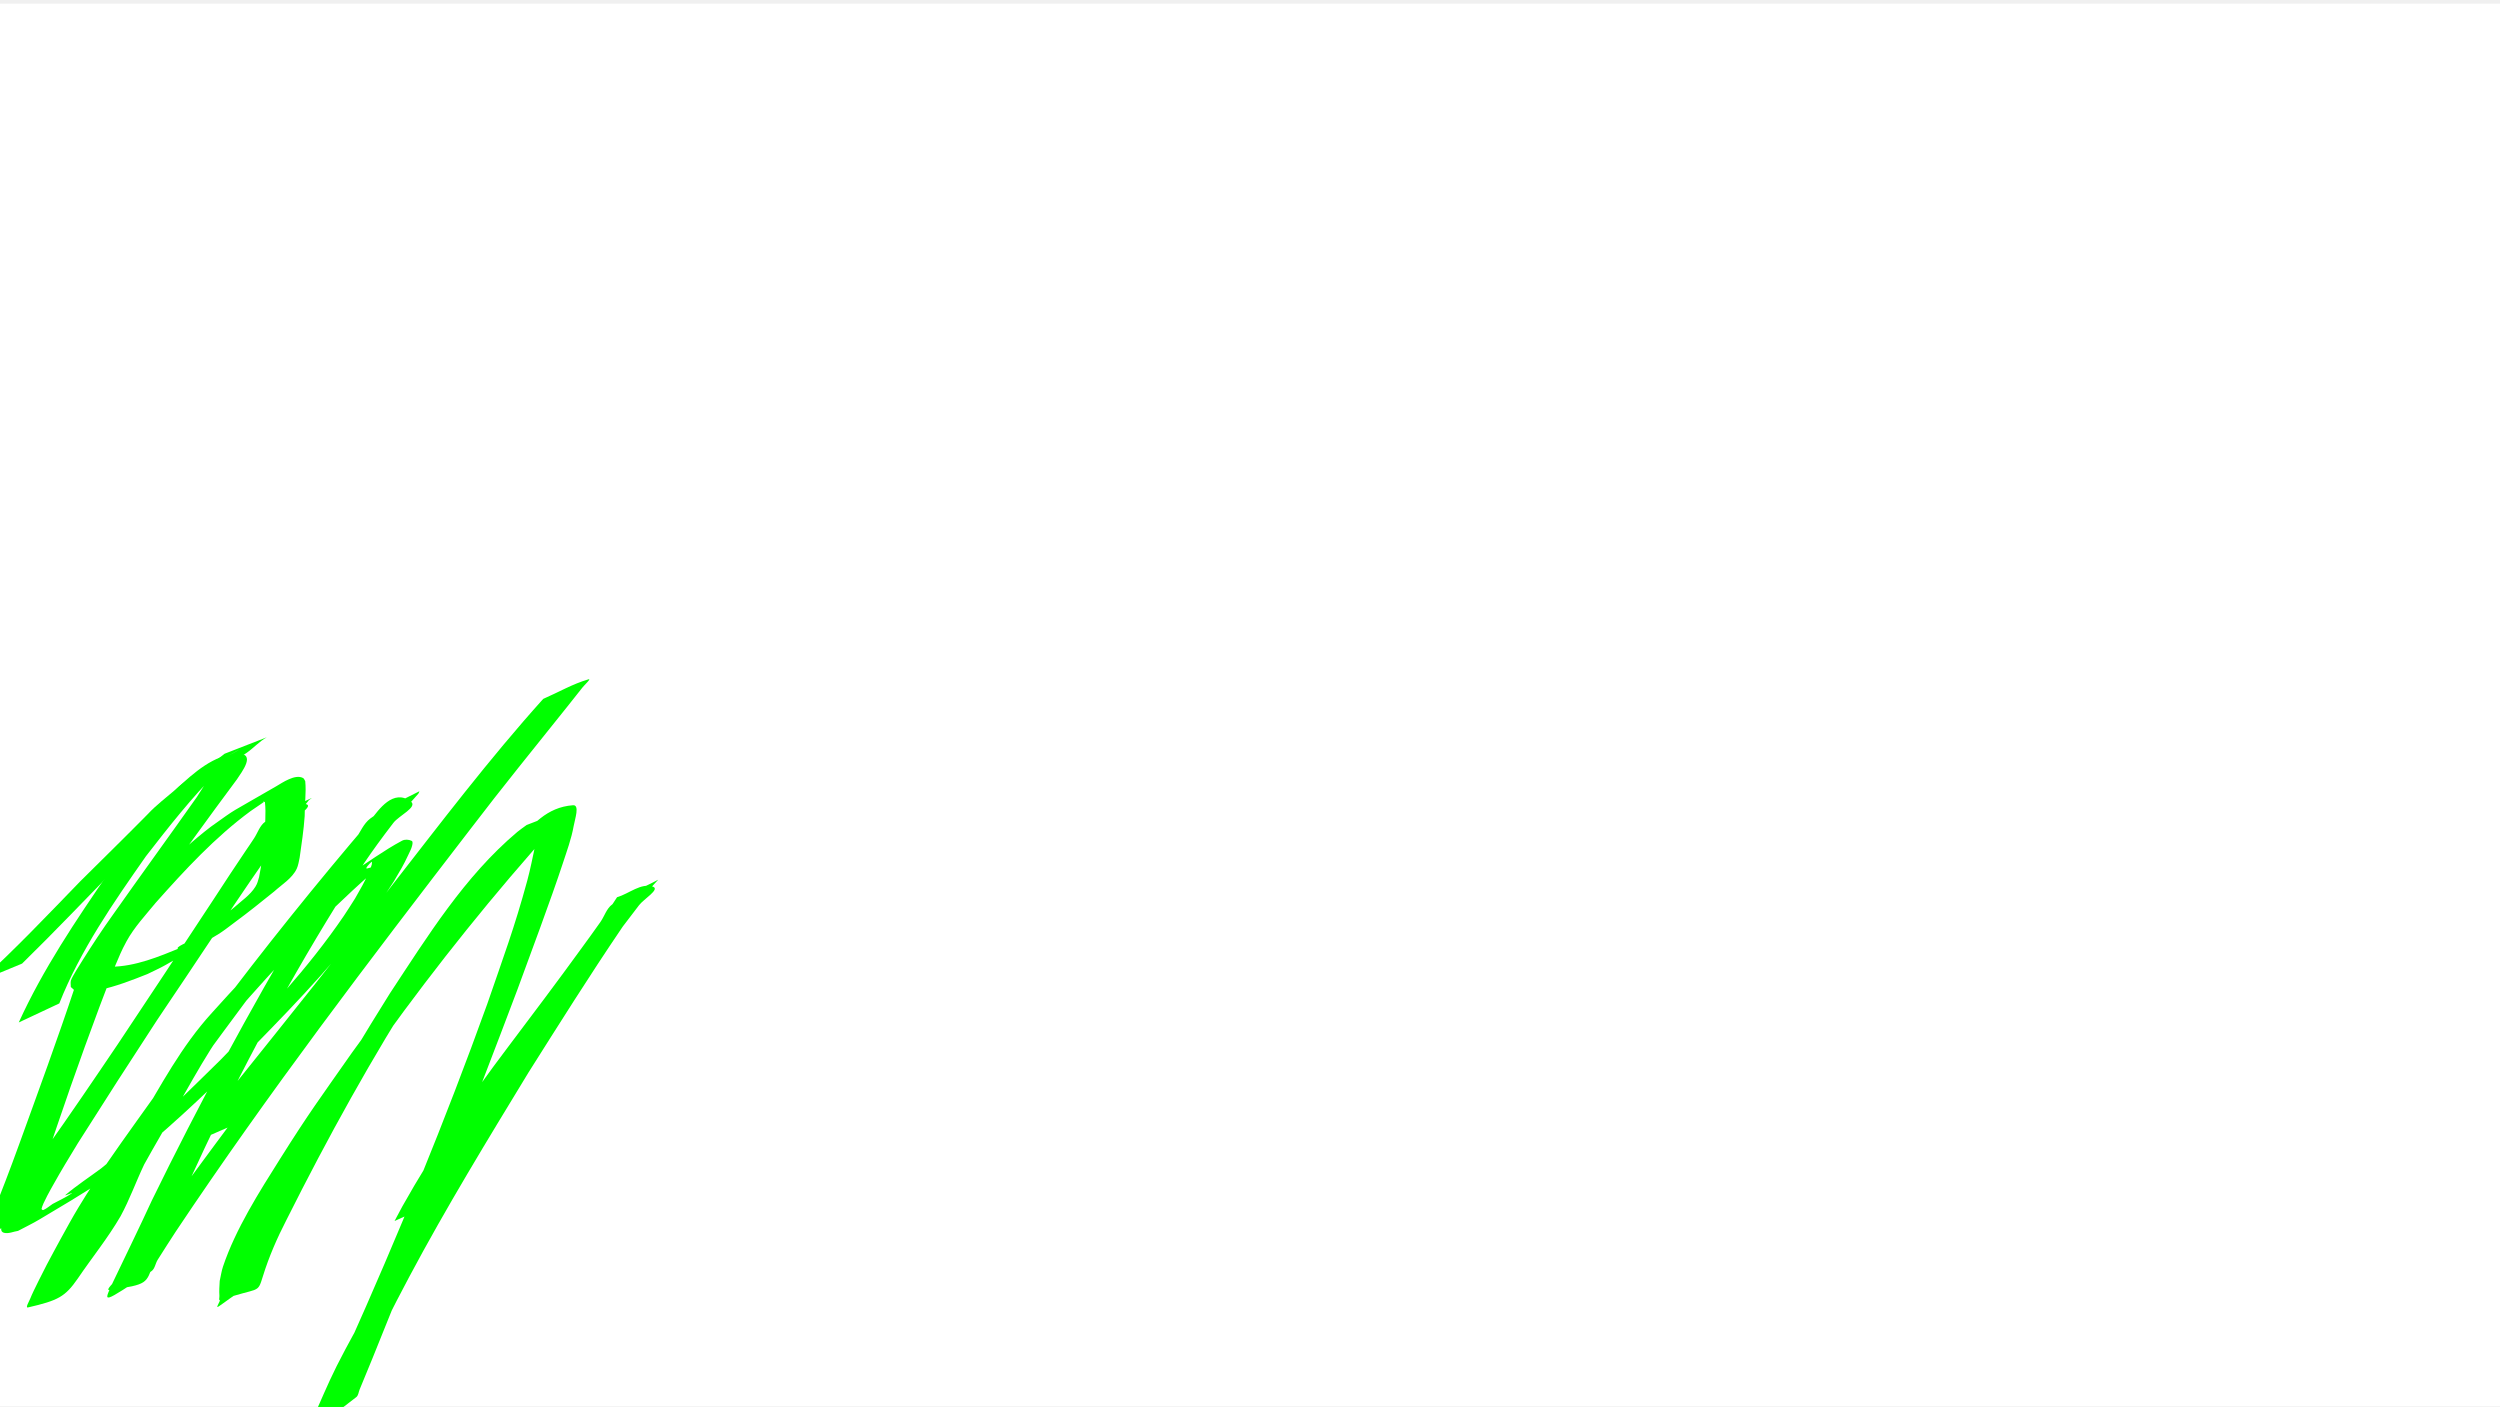
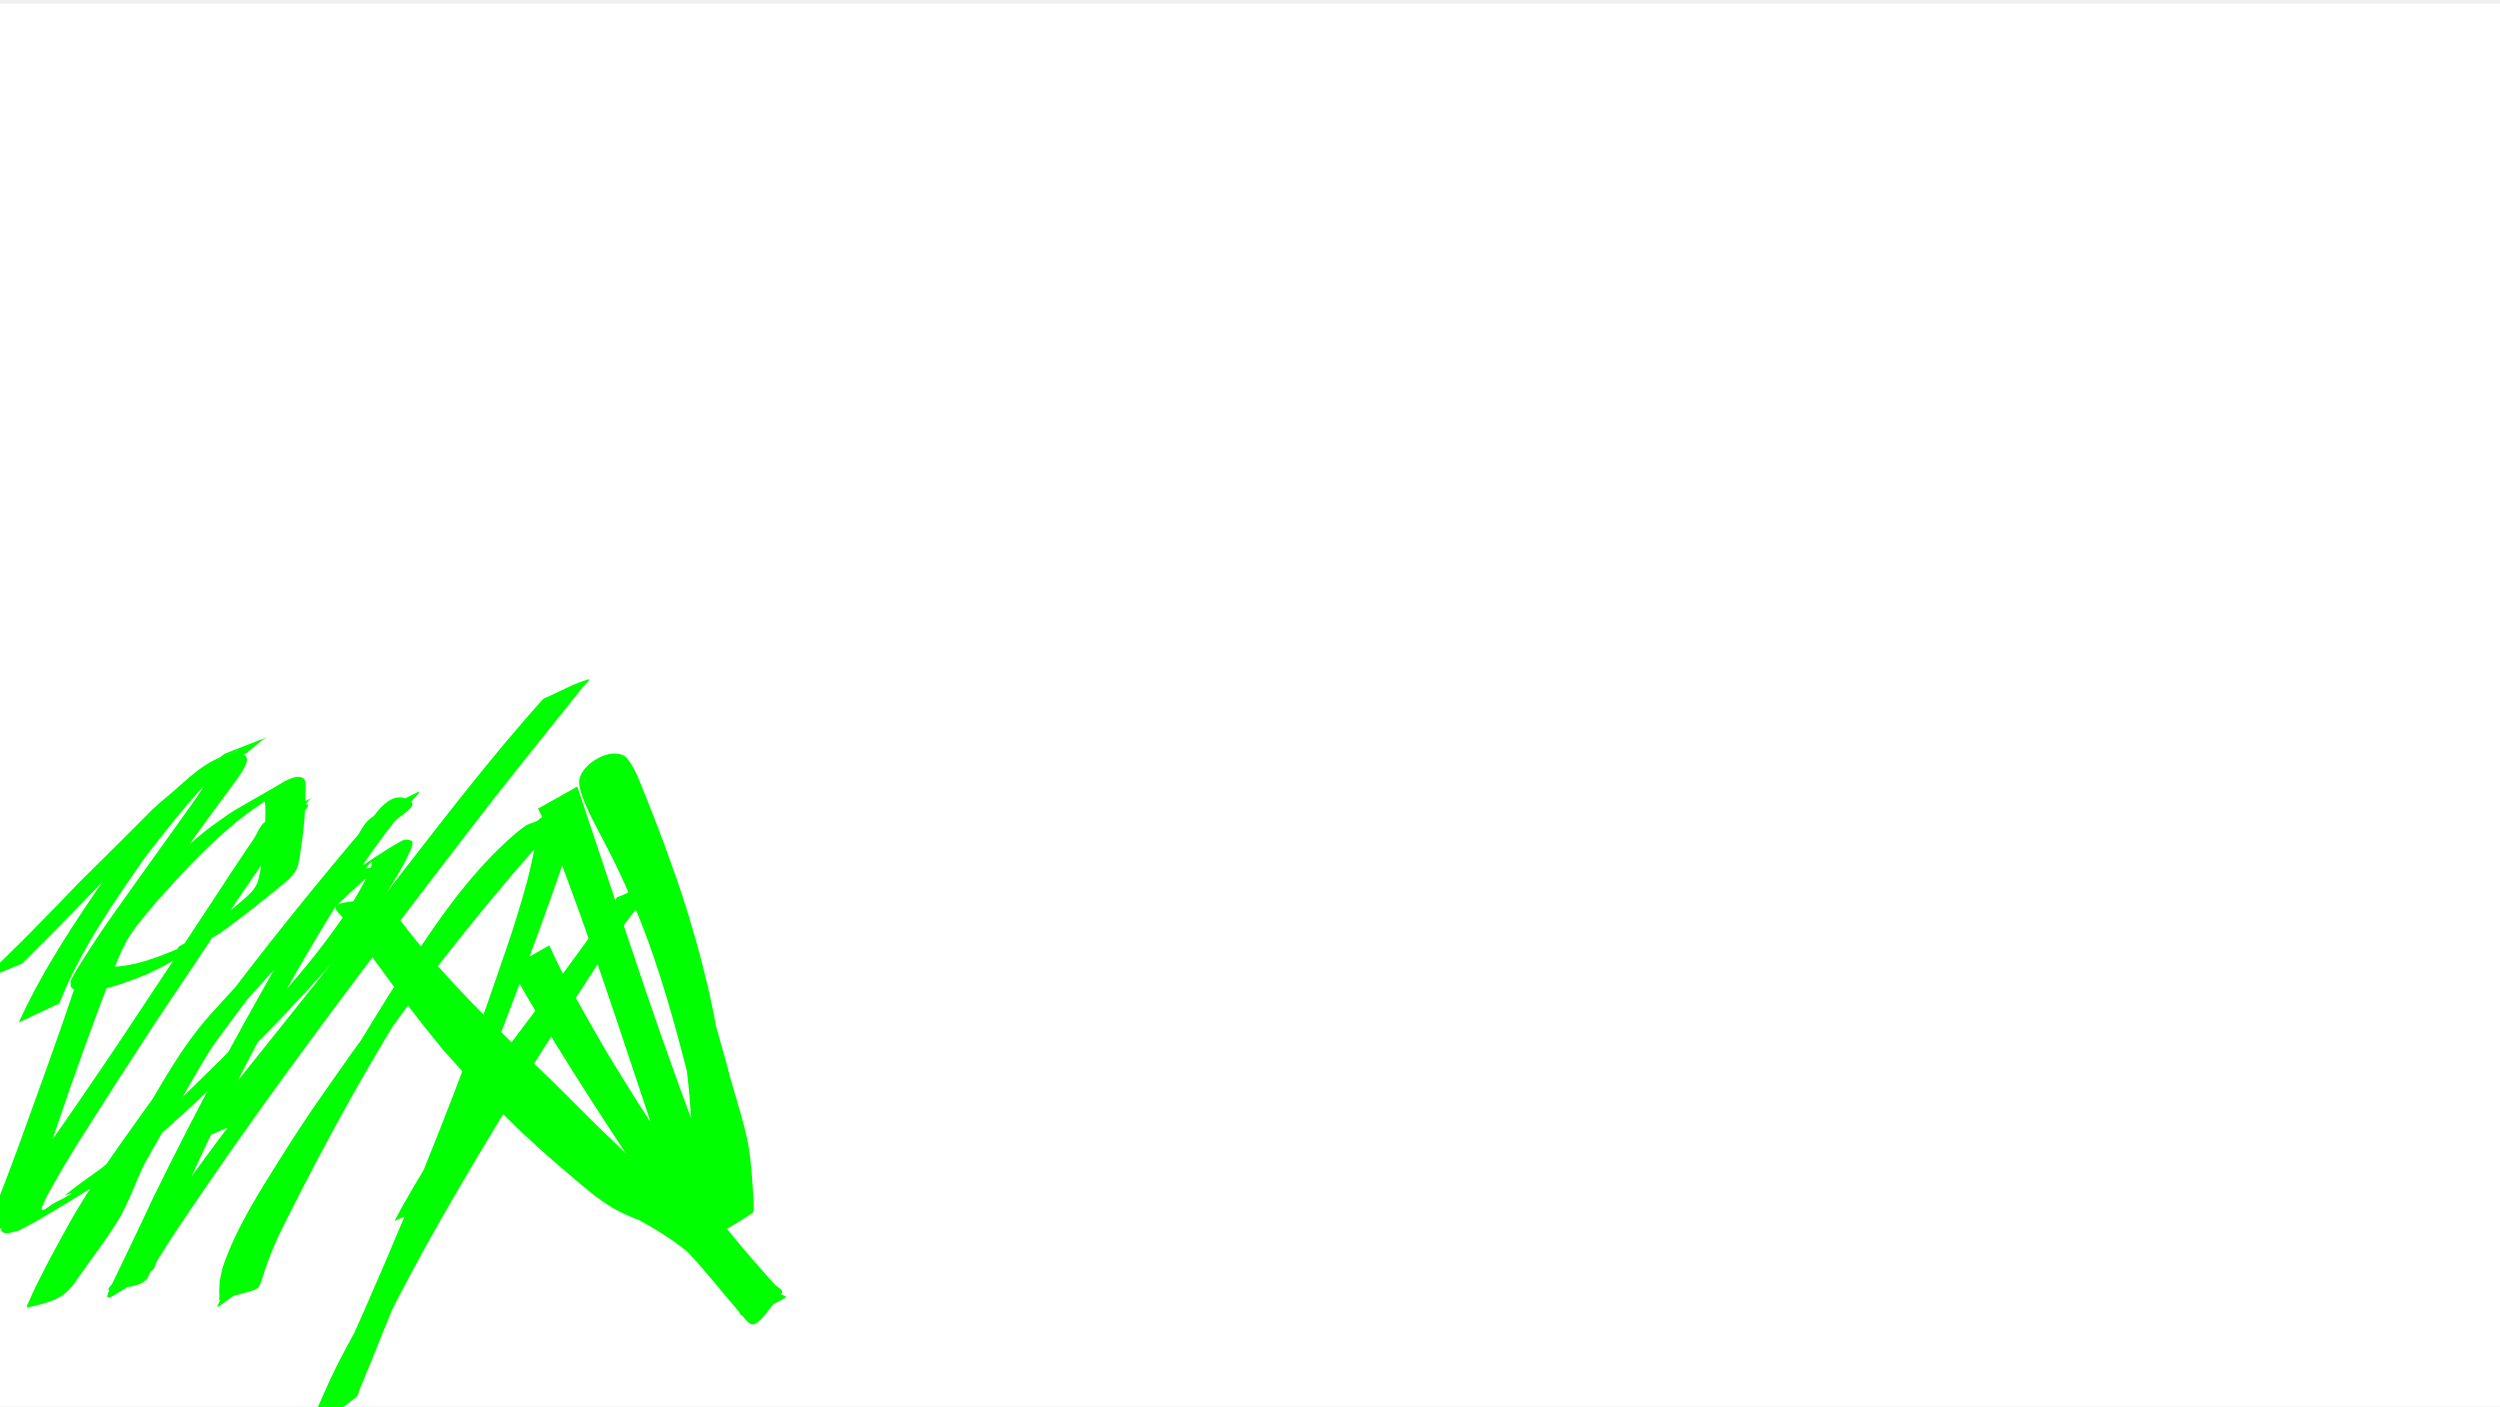
<svg xmlns="http://www.w3.org/2000/svg" width="1920" height="1080" id="svg3360" version="1.1" viewBox="0 0 1920 1080">
  <defs id="defs3362">
    </defs>
  <g id="layer1">
    <rect style="fill:#ffffff;fill-opacity:1" id="rect3384" width="1928.044" height="1077.159" x="0" y="2.841" />
  </g>
  <g id="layer2" style="display:inline">
    <path style="fill:#00ff00;fill-opacity:1" id="path3420" d="m -14.911,753.235 c 26.648,-24.307 51.503,-50.526 76.591,-76.422 17.209,-17.088 34.542,-34.045 51.571,-51.314 6.67,-7.224 14.569,-13.071 21.978,-19.469 3.358,-3.354 7.358,-5.879 11.285,-8.487 11.048,-7.741 23.84,-13.824 35.018,-20.539 9.294,-5.583 -18.772,10.853 -28.195,16.217 -0.982,0.559 1.23,-0.838 3.496,-2.277 5.554,-3.577 10.367,-8.126 15.639,-12.066 0,0 32.407,-12.636 32.407,-12.636 l 0,0 c -5.71,3.185 -10.113,8.231 -15.478,11.961 -11,7.669 -25.078,14.511 -35.089,20.766 -9.175,5.732 18.686,-10.908 28.062,-16.306 1.111,-0.64 -4.084,2.695 -3.291,1.988 -3.773,2.976 -8.212,4.973 -11.741,8.269 -7.298,6.867 -15.853,12.301 -22.785,19.601 -17.629,17.573 -35.595,34.792 -53.505,52.078 -24.64,25.197 -48.898,50.794 -74.09,75.433 0,0 -31.874,13.202 -31.874,13.202 z" />
    <path style="fill:#00ff00;fill-opacity:1" id="path3422" d="m 14.408,785.252 c 18.597,-40.913 43.899,-78.363 69.249,-115.32 16.451,-22.2 33.48,-44.117 52.223,-64.453 12.936,-11.89 28.463,-25.951 46.573,-26.618 14.589,-0.399 3.13,14.078 -0.461,19.638 -22.266,29.966 -44.23,60.15 -65.539,90.806 -8.027,11.483 -15.69,23.22 -22.933,35.213 -1.196,1.98 -6.947,11.473 -7.995,14.429 -0.393,1.108 -0.177,2.344 -0.265,3.516 18.714,-0.174 36.776,-7.747 53.822,-14.721 4.405,-2.286 17.071,-9.983 13.216,-6.857 -4.39,3.559 -9.404,9.695 -14.848,8.181 -4.936,-1.373 8.438,-5.813 12.595,-8.808 10.193,-7.343 19.897,-15.228 29.603,-23.191 5.55,-5.054 12.425,-9.496 16.474,-16.027 1.66,-2.677 1.909,-4.324 2.839,-7.404 2.117,-10.362 3.358,-20.874 4.21,-31.406 0.25,-8.672 1.25,-17.473 0.322,-26.134 -1.671,-1.222 -0.251,-0.56 -3.252,1.114 -4.698,2.621 -18.916,10.257 -14.182,7.703 20.028,-10.805 25.16,-14.874 6.431,-2.016 -27.364,20.143 -50.478,45.217 -72.97,70.498 -7.773,9.525 -16.425,18.665 -22.357,29.538 -4.196,7.69 -5.501,11.371 -9.192,19.934 -15.701,40.575 -30.482,81.519 -44.444,122.726 -6.159,18.184 -11.963,36.479 -18.999,54.348 -0.728,1.789 -1.456,3.579 -2.185,5.367 -0.584,1.433 -3.813,9.337 -3.894,9.374 -34.94,16.254 -37.523,22.649 -27.778,7.575 C 31.318,890.339 67.798,835.38 104.758,780.828 c 32.813,-48.424 63.565,-98.218 96.832,-146.337 7.734,-11.036 12.354,-22.391 33.607,-16.876 5.476,1.421 -6.985,8.902 -10.368,13.436 -19.4,26.007 -21.424,29.484 -41.466,58.285 -42.252,62.201 -83.403,125.165 -123.603,188.713 -7.861,13.008 -11.795,19.24 -18.938,32.004 -1.087,1.942 -8.121,14.2 -8.89,18.231 -0.106,0.557 0.848,1.237 1.369,1.012 2.604,-1.124 4.741,-3.115 7.111,-4.673 4.935,-2.73 10.181,-4.963 14.806,-8.191 1.41,-0.984 -6.291,2.448 -4.981,1.335 8.726,-7.417 18.37,-13.681 27.556,-20.522 10.214,-8.524 20.637,-16.805 30.642,-25.573 24.649,-21.603 37.514,-34.799 60.856,-57.625 33.95,-34.647 67.347,-70.397 94.743,-110.589 3.002,-4.404 5.772,-8.963 8.658,-13.444 4.771,-8.497 6.721,-11.417 10.44,-19.878 0.905,-2.059 1.846,-4.125 2.415,-6.301 0.161,-0.617 0.209,-2.312 -0.272,-1.893 -1.532,1.333 -5.367,5.487 -3.379,5.07 6.159,-1.292 11.416,-5.302 17.124,-7.953 -38.842,32.402 -73.912,68.939 -107.435,106.724 -22.797,25.116 -38.858,54.975 -55.573,84.2 -8.358,14.785 -17.027,29.398 -25.253,44.256 -6.324,13.183 -11.127,26.917 -18.142,39.778 -9.72,16.785 -22.025,31.859 -32.882,47.902 -9.716,14.008 -15.019,16.848 -38.208,22.191 -2.385,0.549 0.97,-4.821 1.844,-7.107 2.011,-5.26 10.837,-22.327 12.583,-25.787 3.557,-6.601 7.038,-13.245 10.672,-19.804 4.513,-8.146 8.932,-16.35 13.766,-24.309 15.492,-25.504 27.186,-41.693 44.931,-66.615 26.412,-37.097 31.585,-43.71 58.775,-80.402 38.616,-51.548 79.019,-101.742 120.874,-150.691 5.779,-7.299 16.976,-24.01 30.528,-13.846 5.645,4.234 -9.095,10.798 -13.383,16.403 -19.797,25.873 -23.878,33.196 -43.224,62.272 -42.846,69.126 -80.887,141.164 -114.555,215.172 -8.94,20.505 -17.597,41.131 -26.518,61.644 -6.029,14.498 -3.494,15.43 -33.675,19.663 -3.799,0.533 4.141,-6.462 6.343,-9.604 5.433,-7.753 11.039,-15.383 16.558,-23.075 76.332,-104.65 154.262,-208.115 231.915,-311.784 22.534,-30.915 46.296,-60.915 68.978,-91.719 3.34,-4.536 6.68,-9.077 9.811,-13.76 1.127,-1.686 1.147,-4.386 2.945,-5.325 9.16,-4.78 19.249,-7.52 28.873,-11.279 -3.635,3.334 -7.427,6.506 -10.906,10.004 -12.106,12.172 -24.167,26.281 -35.165,39.28 -26.87,31.762 -52.594,64.425 -78.334,97.1 -37.796,49.371 -76.103,98.351 -113.82,147.782 -8.917,11.86 -17.222,24.154 -26.219,35.952 -2.623,3.438 -5.136,6.952 -7.593,10.508 0,0 -31.721,13.855 -31.721,13.855 l 0,0 c 2.407,-3.637 4.965,-7.15 7.516,-10.688 9.428,-12.384 19.121,-24.575 28.519,-36.986 39.738,-49.616 79.599,-99.134 118.188,-149.657 38.121,-48.913 75.648,-98.435 117.163,-144.56 11.579,-5.007 22.619,-11.513 34.737,-15.021 2.503,-0.725 -3.027,4.244 -4.623,6.304 -3.791,4.893 -7.673,9.714 -11.536,14.551 -24.935,31.225 -50.178,62.209 -74.386,94.009 -77.912,101.249 -155.448,202.903 -226.382,309.231 -4.65,7.252 -9.427,14.425 -13.949,21.757 -1.766,2.863 -2.1,6.965 -4.908,8.816 -38.823,25.594 -36.723,24.648 -29.723,8.983 10.073,-21.107 20.391,-42.1 30.163,-63.352 36.032,-73.741 75.028,-146.033 116.884,-216.637 20.05,-31.987 19.955,-32.777 39.501,-60.921 3.715,-5.348 6.214,-11.941 11.424,-15.847 11.442,-8.578 24.801,-14.261 37.502,-20.833 0.538,-0.278 -0.382,1.149 -0.573,1.724 -2.154,2.427 -4.308,4.855 -6.461,7.282 -44.517,48.937 -86.813,99.894 -126.514,152.822 -44.546,60.205 -90.262,120.455 -122.893,188.213 -2.279,4.871 -4.646,9.703 -6.838,14.614 -1.483,3.324 -2.68,6.771 -4.185,10.085 -0.672,1.48 -0.959,3.419 -2.339,4.278 -9.866,6.142 -20.439,11.075 -30.795,16.35 -3.176,1.618 16.58,-10.255 7.415,-7.704 10.917,-15.907 23.188,-30.914 32.934,-47.591 7.214,-12.684 12.131,-26.244 17.847,-39.625 8.312,-15.242 17.843,-29.803 26.453,-44.878 17.351,-29.47 33.489,-59.956 56.725,-85.408 33.507,-37.321 68.505,-73.308 105.91,-106.76 13.387,-8.505 26.172,-18.041 40.162,-25.514 2.178,-1.163 5.194,-0.99 7.406,0.106 1.12,0.555 0.627,2.518 0.343,3.736 -0.555,2.375 -1.77,4.549 -2.797,6.761 -4.184,9.013 -6.014,11.617 -11.298,20.707 -3.072,4.618 -6.023,9.317 -9.215,13.853 -28.688,40.769 -63.284,77.027 -98.076,112.546 -29.214,28.609 -58.348,57.14 -90.073,83.01 -8.552,6.973 -17.053,14.065 -26.217,20.211 -15.829,10.617 -32.295,20.26 -48.669,30.017 -5.292,3.153 -10.869,5.801 -16.303,8.701 -3.524,0.505 -7.102,2.305 -10.573,1.514 -4.984,-1.137 -0.861,-7.896 1.412,-12.215 8.04,-15.277 17.98,-29.506 26.946,-44.223 41.919,-63.277 84.272,-126.266 125.854,-189.767 19.754,-29.928 19.547,-29.715 37.561,-56.686 2.866,-4.29 4.403,-9.887 8.627,-12.85 10.912,-7.653 23.663,-12.276 35.612,-18.178 0.764,-0.377 -1.339,1.053 -2.008,1.58 -1.875,2.323 -3.75,4.646 -5.624,6.97 -36.098,48.007 -68.301,98.774 -101.973,148.473 -35.778,52.938 -70.501,106.606 -107.664,158.594 -9.92,14.397 -2.406,5.17 -35.628,20.317 -0.528,0.241 0.822,-0.835 1.122,-1.332 2.497,-4.136 3.846,-8.879 5.927,-13.209 7.445,-18.251 14.448,-36.665 21.169,-55.197 14.731,-40.69 29.675,-81.302 43.321,-122.374 2.628,-6.956 4.796,-13.325 8.054,-19.944 5.734,-11.65 15.508,-20.795 23.539,-30.79 22.668,-25.097 45.432,-50.45 72.395,-71.075 22.525,-16.023 10.767,-8.134 50.257,-31.089 4.67,-2.715 14.497,-9.61 20.562,-6.329 0.863,0.467 1.122,1.609 1.682,2.413 0.906,8.897 -0.541,17.962 -0.434,26.885 -0.723,10.704 -2.366,21.292 -3.862,31.91 -0.528,2.5 -1.114,6.086 -2.237,8.474 -3.478,7.394 -11.43,12.132 -17.216,17.389 -9.995,8.063 -19.943,16.095 -30.299,23.699 -4.142,3.041 -8.118,6.336 -12.492,9.033 -13.499,8.321 -27.26,16.213 -41.079,23.991 -4.394,2.473 -9.026,4.5 -13.538,6.749 -12.165,4.841 -24.165,9.51 -37.008,12.273 -4.017,0.864 -12.671,2.741 -17.217,1.27 -1.862,-0.603 -3.106,-2.382 -4.659,-3.573 0.037,-1.697 -0.387,-3.468 0.111,-5.091 0.882,-2.874 7.554,-13.259 8.663,-15.027 7.622,-12.153 15.489,-24.154 23.864,-35.805 21.248,-30.151 42.983,-59.958 64.247,-90.096 1.704,-2.677 3.393,-5.363 5.112,-8.03 0.832,-1.29 1.646,-2.594 2.541,-3.841 0.133,-0.185 0.72,-0.312 0.527,-0.434 -1.304,-0.827 -3.655,0.175 -5.057,0.031 -11.877,2.344 -22.92,12.457 23.392,-15.019 4.168,-2.473 -14.479,8.191 -10.485,7.674 -20.076,20.179 -37.769,42.688 -55.173,65.151 -25.071,35.787 -50.412,72.241 -66.573,113.088 0,0 -31.136,14.623 -31.136,14.623 z" />
    <path style="fill:#00ff00;fill-opacity:1" id="path3424" d="m 436.726,621.108 c -2.684,1.81 -5.485,3.458 -8.053,5.431 -43.625,33.511 -74.097,80.873 -104.611,125.737 -38.184,59.448 -72.378,121.404 -104.027,184.548 -7.161,13.907 -13.433,28.21 -18.063,43.145 -4.494,14.399 -2.208,7.996 -33.053,18.654 -1.07,0.37 -0.336,-2.242 -0.408,-3.372 -0.277,-4.338 0.007,-6.908 0.226,-11.485 0.847,-3.694 1.335,-7.49 2.542,-11.083 9.711,-28.891 27.902,-57.397 43.934,-82.863 22.478,-35.704 30.69,-46.504 55.088,-81.345 40.002,-55.641 82.255,-109.695 126.634,-161.914 11.776,-12.722 22.726,-26.649 43.162,-28.143 5.289,-0.386 1.42,10.68 0.496,15.902 -1.757,9.924 -5.317,19.451 -8.451,29.031 -8.401,25.683 -26.023,72.857 -34.858,96.91 -33.226,88.154 -67.723,175.815 -103.231,263.072 -2.646,6.574 -5.275,13.154 -7.939,19.721 -0.914,2.253 -8.203,20.065 -9.92,24.088 -0.845,1.979 -0.909,4.605 -2.632,5.894 -32.74,24.488 -30.049,29.154 -30.026,9.029 7.866,-17.811 11.374,-26.386 21.459,-45.331 8.101,-15.219 16.673,-30.184 25.187,-45.177 30.186,-53.157 61.68,-105.532 93.14,-157.938 22.231,-36.021 44.062,-72.299 66.653,-108.098 7.771,-12.313 16.042,-24.213 23.917,-36.441 9.206,-2.698 18.595,-11.353 27.617,-8.093 5.576,2.015 -7.125,9.479 -10.71,14.202 -5.23,6.891 -10.509,13.745 -15.736,20.639 -19.314,25.477 -38.51,51.044 -57.711,76.606 -28.925,38.472 -56.02,78.316 -78.725,120.786 -1.809,3.637 -3.618,7.274 -5.427,10.911 0,0 -30.196,13.615 -30.196,13.615 l 0,0 c 2.007,-3.756 4.013,-7.511 6.02,-11.267 23.977,-42.732 51.53,-83.256 81.103,-122.318 19.042,-25.255 38.058,-50.51 56.627,-76.115 4.822,-6.649 9.687,-13.267 14.396,-19.996 3.097,-4.426 4.66,-10.275 9.021,-13.463 10.8,-7.896 23.574,-12.658 35.36,-18.987 -10.962,11.335 -19.87,25.133 -28.659,38.098 -24.47,36.097 -47.658,73.057 -70.952,109.914 -31.521,51.829 -63.178,103.566 -91.693,157.141 -13.607,25.564 -23.434,45.073 -33.996,70.899 -2.119,5.181 -3.796,10.532 -5.694,15.798 -10.987,6.06 -20.709,14.398 -32.1,19.66 -2.103,0.972 2.335,-4.006 3.386,-6.07 7.517,-14.762 13.834,-30.122 20.844,-45.118 38.987,-86.984 75.243,-175.181 107.55,-264.882 12.448,-36.191 20.912,-58.601 30.711,-94.68 2.435,-8.965 4.171,-18.105 6.132,-27.185 0.699,-3.238 -0.508,-7.435 1.847,-9.765 6.614,-6.542 14.738,-11.818 23.401,-15.209 4.361,-1.707 -6.621,6.624 -9.931,9.936 -46.897,52.113 -90.864,106.908 -131.832,163.794 -22.833,32.77 -33.346,46.723 -53.888,80.582 -15.151,24.974 -30.695,51.461 -39.29,79.653 -1.012,3.319 -1.429,6.79 -2.143,10.186 -0.084,6.401 -0.215,5.311 0.149,10.758 0.055,0.829 0.915,2.03 0.219,2.483 -40.979,26.637 -33.703,26.966 -29.079,13.111 1.737,-4.576 3.129,-9.218 5.061,-13.728 4.57,-10.665 9.961,-20.964 15.54,-31.127 34.27,-63.259 69.994,-125.796 108.211,-186.756 28.908,-43.824 57.37,-89.976 98.006,-124.191 2.269,-1.91 4.761,-3.538 7.141,-5.307 0,0 32.254,-12.485 32.254,-12.485 z" />
+     <path style="fill:#00ff00;fill-opacity:1" id="path3426" d="m 443.391,604.074 c 17.853,53.751 35.776,107.473 53.959,161.115 15.779,46.158 32.438,92.015 49.978,137.532 3.431,8.301 6.347,16.793 9.397,25.235 0.939,2.6 2.263,7.491 2.498,5.155 -10.106,5.166 -19.576,11.832 -30.318,15.498 -1.686,0.575 0.39,-3.542 0.494,-5.32 0.209,-3.555 0.323,-7.115 0.444,-10.675 0.816,-24.021 0.992,-47.974 0.892,-72.01 -2.029,-48.639 -12.245,-96.466 -27.003,-142.744 -7.489,-23.486 -11.83,-33.523 -20.583,-55.744 -6.947,-15.84 -13.451,-31.943 -21.333,-47.361 -2.801,-5.478 -5.636,-10.449 -10.086,-14.669 -0.627,-0.246 -1.207,-0.729 -1.881,-0.739 -0.456,-0.007 -1.582,0.908 -1.18,0.692 9.761,-5.248 19.445,-10.641 29.259,-15.79 0.413,-0.217 -1.695,0.485 -1.781,3.397 -0.05,1.682 0.317,3.351 0.475,5.026 0.787,2.77 1.393,5.598 2.36,8.311 5.249,14.732 12.969,28.611 19.471,42.793 8.437,18.404 9.745,21.929 17.711,40.838 17.19,43.044 29.327,87.804 41.856,132.353 4.688,18.91 11.194,37.346 15.463,56.36 2.867,13.079 3.772,26.476 4.677,39.804 -0.069,2.313 1.68,17.16 -0.165,18.416 -10.501,7.149 -21.686,13.238 -32.53,19.857 -22.637,-1.911 -44.175,-9.698 -64.907,-18.565 -3.293,-1.695 -6.695,-3.193 -9.88,-5.084 -11.911,-7.071 -22.482,-16.323 -32.981,-25.263 -12.164,-10.358 -11.877,-10.198 -23.829,-20.746 -26.368,-23.649 -50.658,-49.592 -74.107,-76.107 -23.502,-28.41 -45.137,-58.333 -66.548,-88.336 -2.266,-2.998 -4.482,-6.033 -6.797,-8.993 -9.636,-12.32 -22.765,-15.324 29.096,-17.706 4.235,-0.195 4.894,6.925 7.43,10.323 3.525,4.723 7.167,9.357 10.751,14.036 28.519,36.098 61.252,68.56 94.55,100.194 17.892,16.432 34.633,34.05 51.993,51.026 13.304,12.644 6.894,6.452 19.245,18.561 8.735,7.714 16.25,16.788 25.299,24.159 4.448,3.623 6.961,5.027 11.839,8.149 11.251,6.983 23.499,12.717 33.906,21.005 2.192,1.746 4.218,3.692 6.326,5.538 2.083,2.285 4.238,4.507 6.249,6.856 2.919,3.409 10.804,13.53 13.507,16.821 6.21,7.561 12.757,14.817 19.352,22.039 -9.35,1.731 10.392,5.589 7.369,7.234 -10.367,5.643 -20.918,11.797 -32.506,14.044 -2.742,0.532 -3.218,-4.569 -4.918,-6.785 -6.195,-8.071 -12.613,-15.968 -18.863,-23.997 -38.748,-51.358 -74.25,-104.993 -108.641,-159.328 -15.787,-25.614 -32.094,-50.982 -46.228,-77.567 0,0 29.669,-16.859 29.669,-16.859 l 0,0 c 12.265,27.409 27.688,53.275 42.55,79.318 33.091,55.078 68.207,109.091 110.176,157.927 4.007,4.591 8.014,9.183 12.021,13.774 2.793,3.132 5.618,6.235 8.38,9.395 1.875,2.146 7.246,4.245 5.53,6.52 -23.816,31.572 -21.485,27.555 -33.483,13.823 -13.008,-15.064 -25.278,-30.786 -38.905,-45.289 -12.336,-10.229 -26.094,-18.334 -40.093,-26.09 -5.053,-3.258 -7.697,-4.719 -12.246,-8.585 -8.867,-7.534 -15.985,-16.936 -24.53,-24.804 -12,-12.295 -5.748,-5.993 -18.779,-18.883 -16.948,-17.215 -33.337,-34.992 -50.95,-51.548 -33.125,-32.086 -65.657,-64.873 -95.437,-100.131 -3.844,-4.537 -7.675,-9.085 -11.533,-13.61 -2.781,-3.261 -10.442,-5.988 -8.384,-9.747 5.507,-10.061 17.416,-14.931 26.033,-22.499 0.157,-0.138 -0.698,-0.02 -0.603,0.165 1,1.956 2.317,3.734 3.533,5.564 2.082,3.133 4.241,6.214 6.361,9.321 20.381,30.515 41.898,60.368 65.432,88.539 23.583,26.327 48.391,51.622 74.596,75.353 20.786,18.354 41.573,37.627 66.746,49.821 17.095,7.449 38.684,16.02 57.553,16.143 2.257,0.015 4.476,-0.588 6.715,-0.882 -8.745,5.506 -17.325,11.282 -26.235,16.518 -0.627,0.368 0.976,-1.126 1.212,-1.814 1.652,-4.816 -0.521,-10.577 0.174,-15.482 -0.549,-13.192 -1.429,-26.428 -4.417,-39.33 -3.965,-19.219 -8.912,-38.223 -13.284,-57.352 -11.369,-44.778 -23.442,-89.467 -41.093,-132.264 -8.73,-20.254 -8.692,-20.856 -18.239,-40.349 -6.929,-14.15 -15.018,-27.832 -21.254,-42.316 -1.193,-2.771 -2.102,-5.656 -3.152,-8.484 -0.764,-3.394 -1.679,-5.816 -1.381,-9.208 1.137,-12.974 25.691,-27.621 36.551,-17.473 6.622,8.352 10.108,18.47 14.02,28.279 7.067,17.72 6.922,17.554 14.355,36.94 7.631,21.343 12.602,34.524 19.349,56.69 14.161,46.528 24.86,94.324 28.295,142.928 0.866,23.494 1.423,46.99 2.25,70.485 0.121,3.438 0.252,6.877 0.4,10.314 0.078,1.807 1.693,4.291 0.279,5.42 -9.428,7.525 -20.549,12.639 -30.824,18.959 -1.595,-2.325 -2.008,-5.017 -2.765,-7.727 -2.424,-8.684 -5.105,-17.29 -8.048,-25.815 -15.699,-46.434 -31.048,-92.986 -46.604,-139.468 -11.505,-34.027 -23.122,-68.002 -35.653,-101.669 -5.799,-15.58 -11.403,-30.288 -18.033,-45.433 -1.625,-3.712 -3.463,-7.327 -5.195,-10.99 0,0 30.157,-16.937 30.157,-16.937 z" />
  </g>
</svg>
